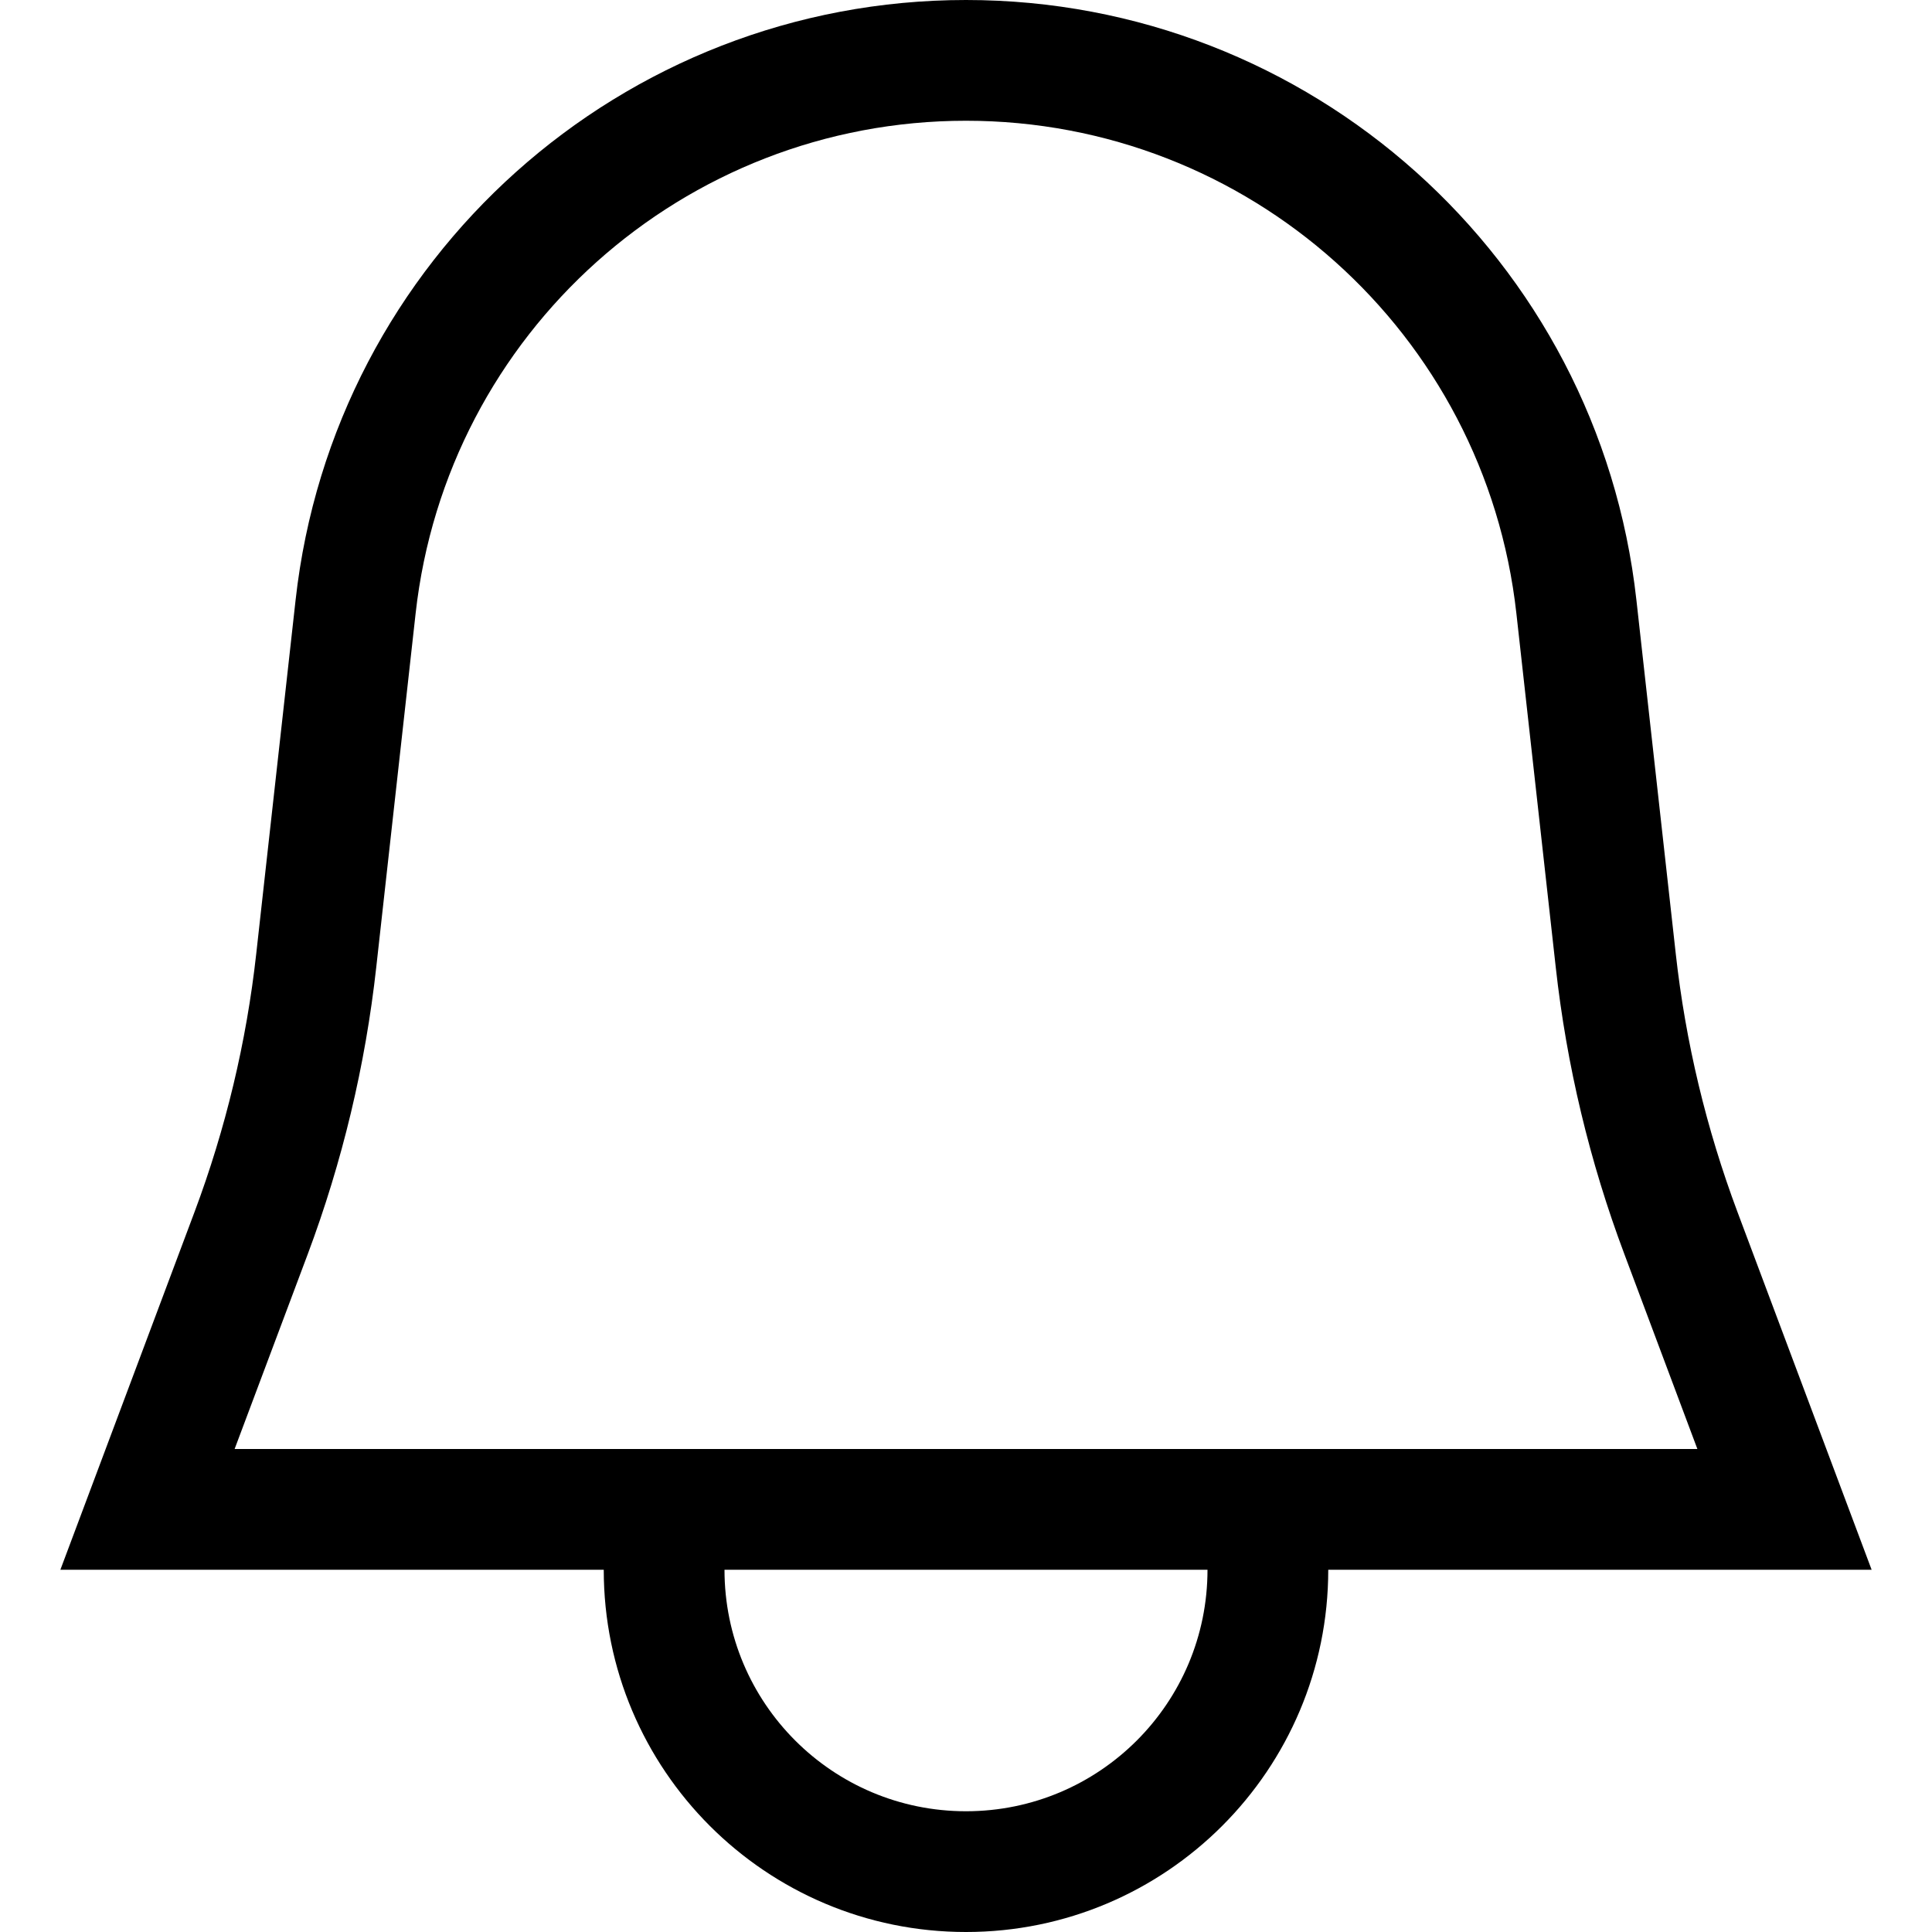
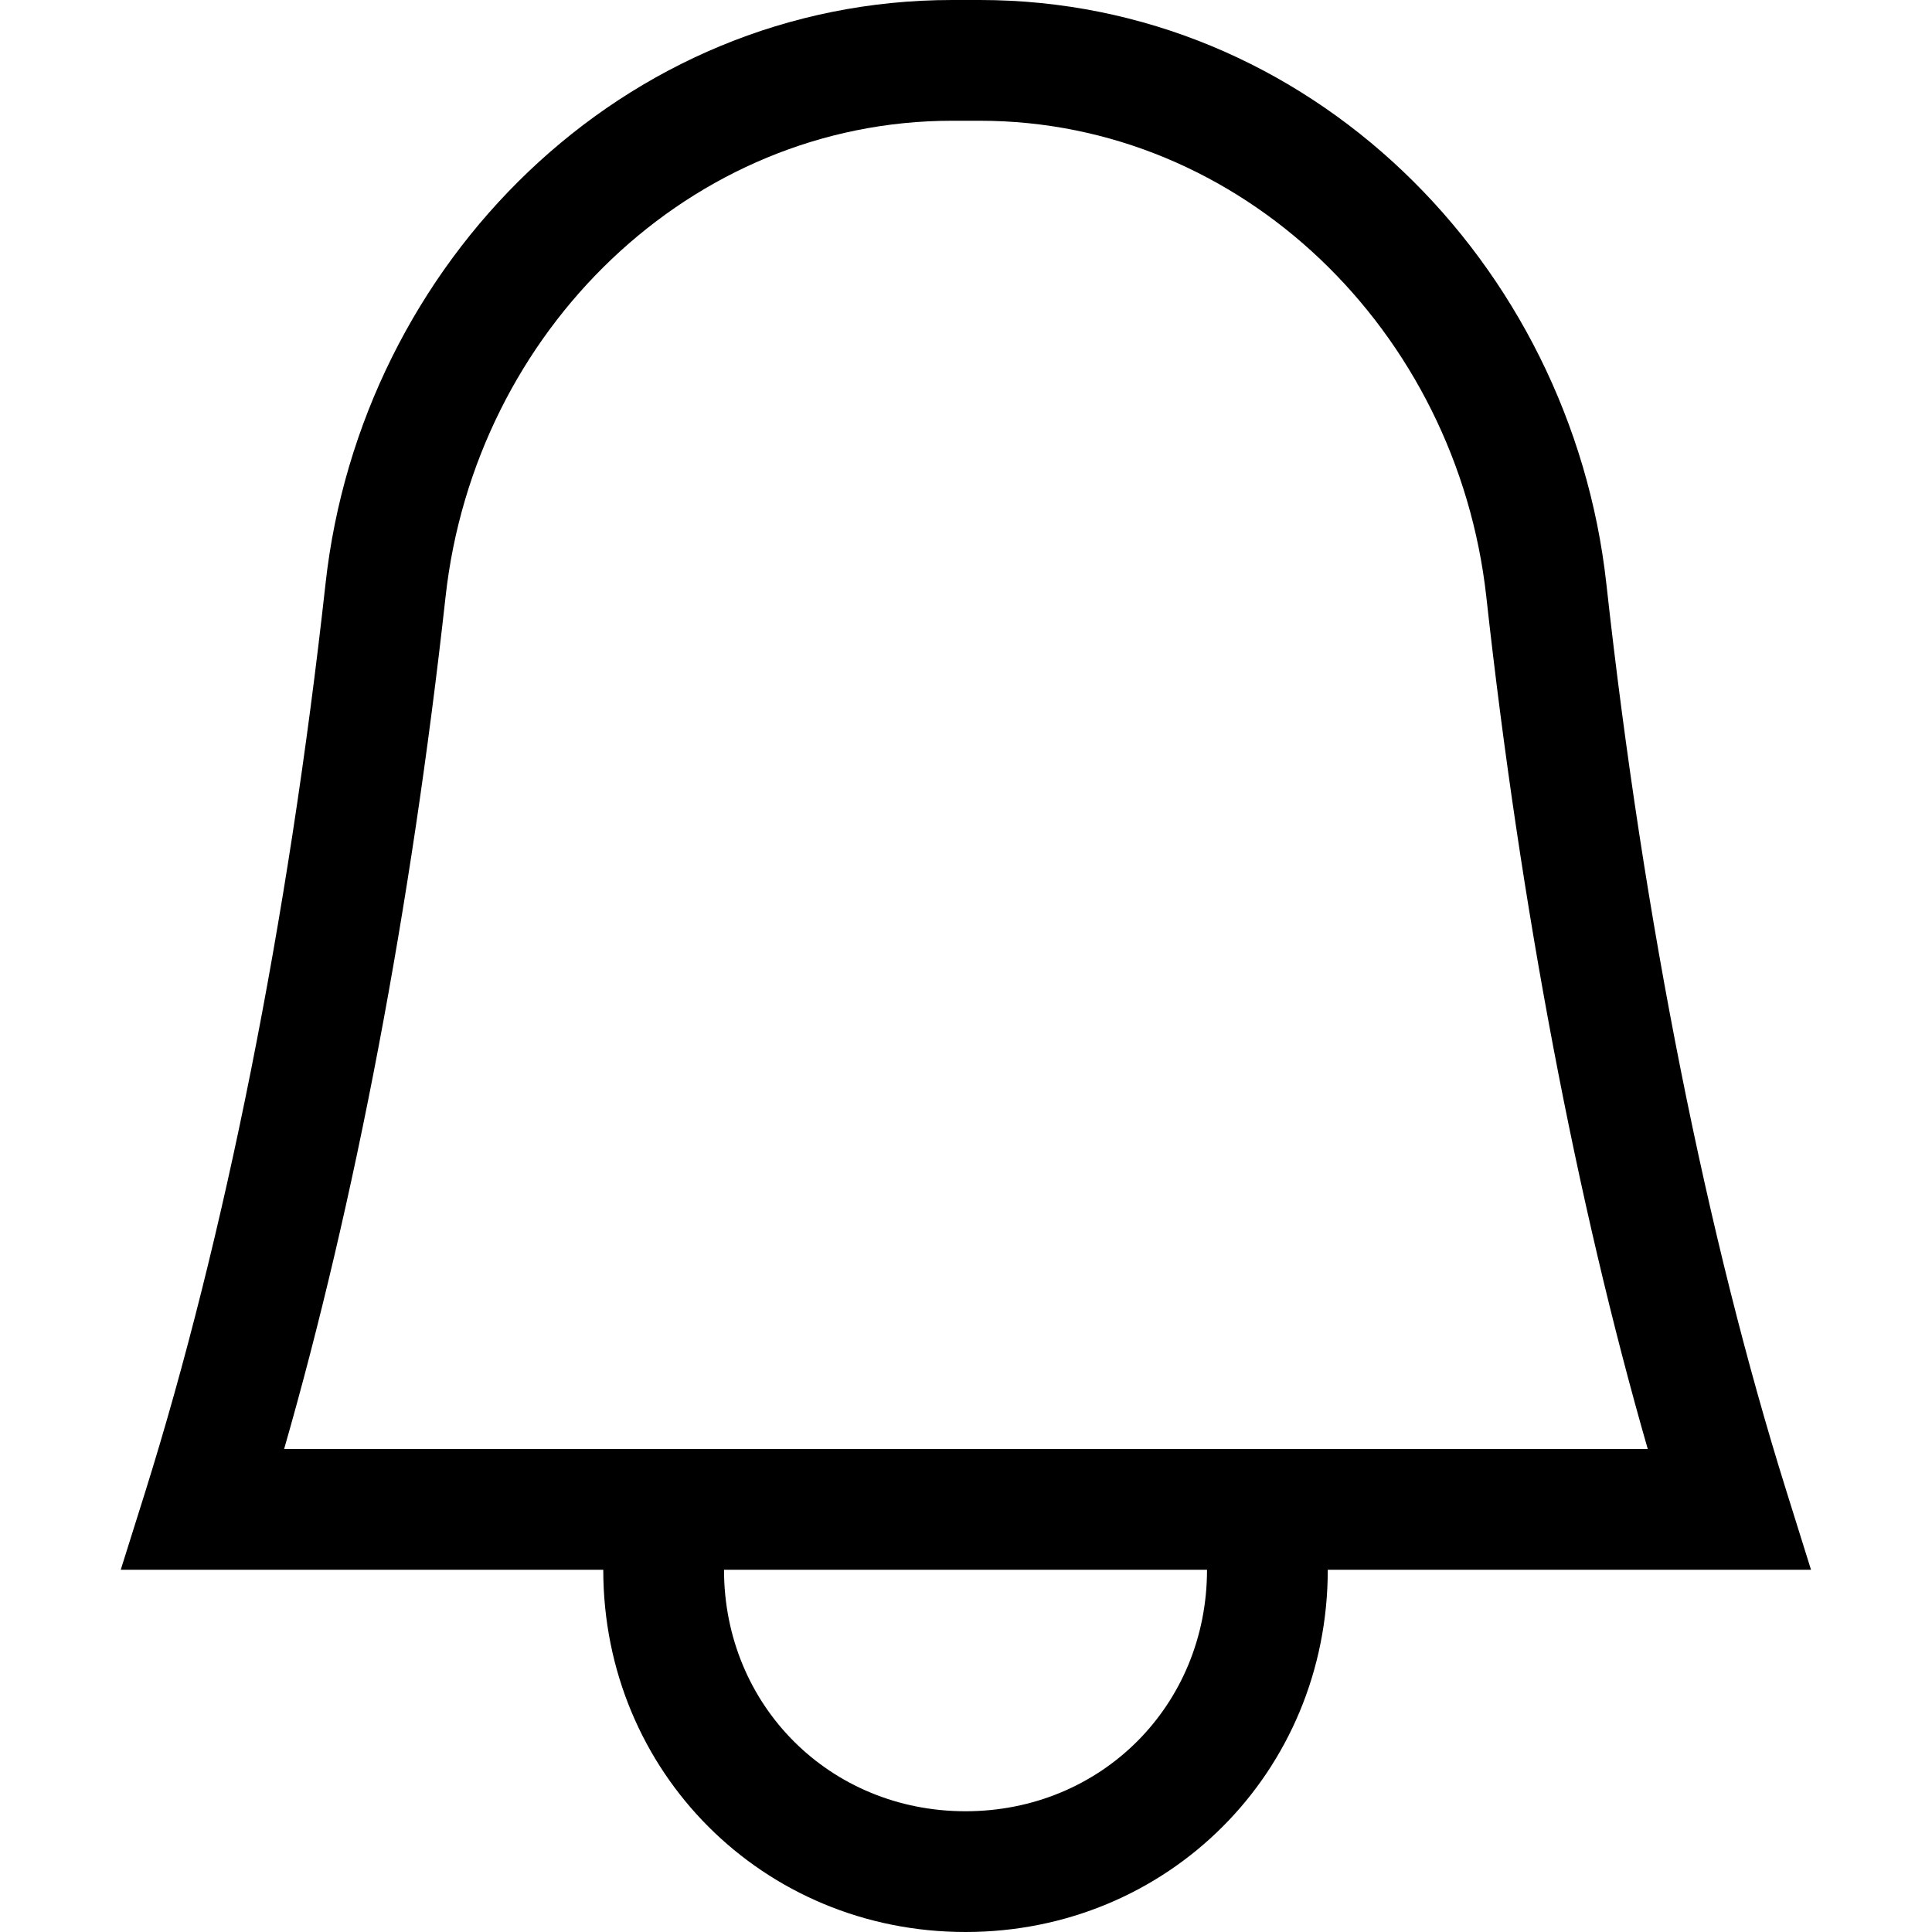
<svg xmlns="http://www.w3.org/2000/svg" viewBox="0 0 16 16" fill="none">
-   <path fill-rule="evenodd" clip-rule="evenodd" d="M15.125 12L15.5 13H14.432H11C11 14.657 9.657 16 8 16C6.343 16 5 14.657 5 13H1.568H0.5L0.875 12L1.611 10.037C1.869 9.348 2.041 8.63 2.122 7.899L2.448 4.969C2.762 2.14 5.153 0 8 0C10.847 0 13.238 2.14 13.552 4.969L13.878 7.899C13.959 8.63 14.131 9.348 14.389 10.037L15.125 12ZM6 13C6 14.105 6.895 15 8 15C9.105 15 10 14.105 10 13H6ZM5 12H1.943L2.548 10.388C2.835 9.622 3.026 8.823 3.116 8.01L3.442 5.08C3.7 2.757 5.663 1 8 1C10.337 1 12.3 2.757 12.558 5.08L12.884 8.01C12.974 8.823 13.165 9.622 13.453 10.388L14.057 12H11H10H6H5Z" fill="currentColor" />
+   <path fill-rule="evenodd" clip-rule="evenodd" d="M7.885 0C5.158 0 2.989 2.176 2.696 4.833C2.386 7.64 1.858 10.262 1.204 12.351L1 13H1.681H4.996C4.996 14.676 6.32 16 7.996 16C9.672 16 10.996 14.676 10.996 13H14.318H14.998L14.795 12.351C14.14 10.262 13.612 7.64 13.303 4.833C13.009 2.176 10.84 0 8.114 0H7.885ZM9.996 13H5.996C5.996 14.124 6.872 15 7.996 15C9.12 15 9.996 14.124 9.996 13ZM3.69 4.942C3.933 2.738 5.721 1 7.885 1H8.114C10.278 1 12.065 2.738 12.309 4.942C12.593 7.52 13.059 9.96 13.646 12H2.353C2.939 9.96 3.405 7.52 3.69 4.942Z" fill="currentColor" />
</svg>
